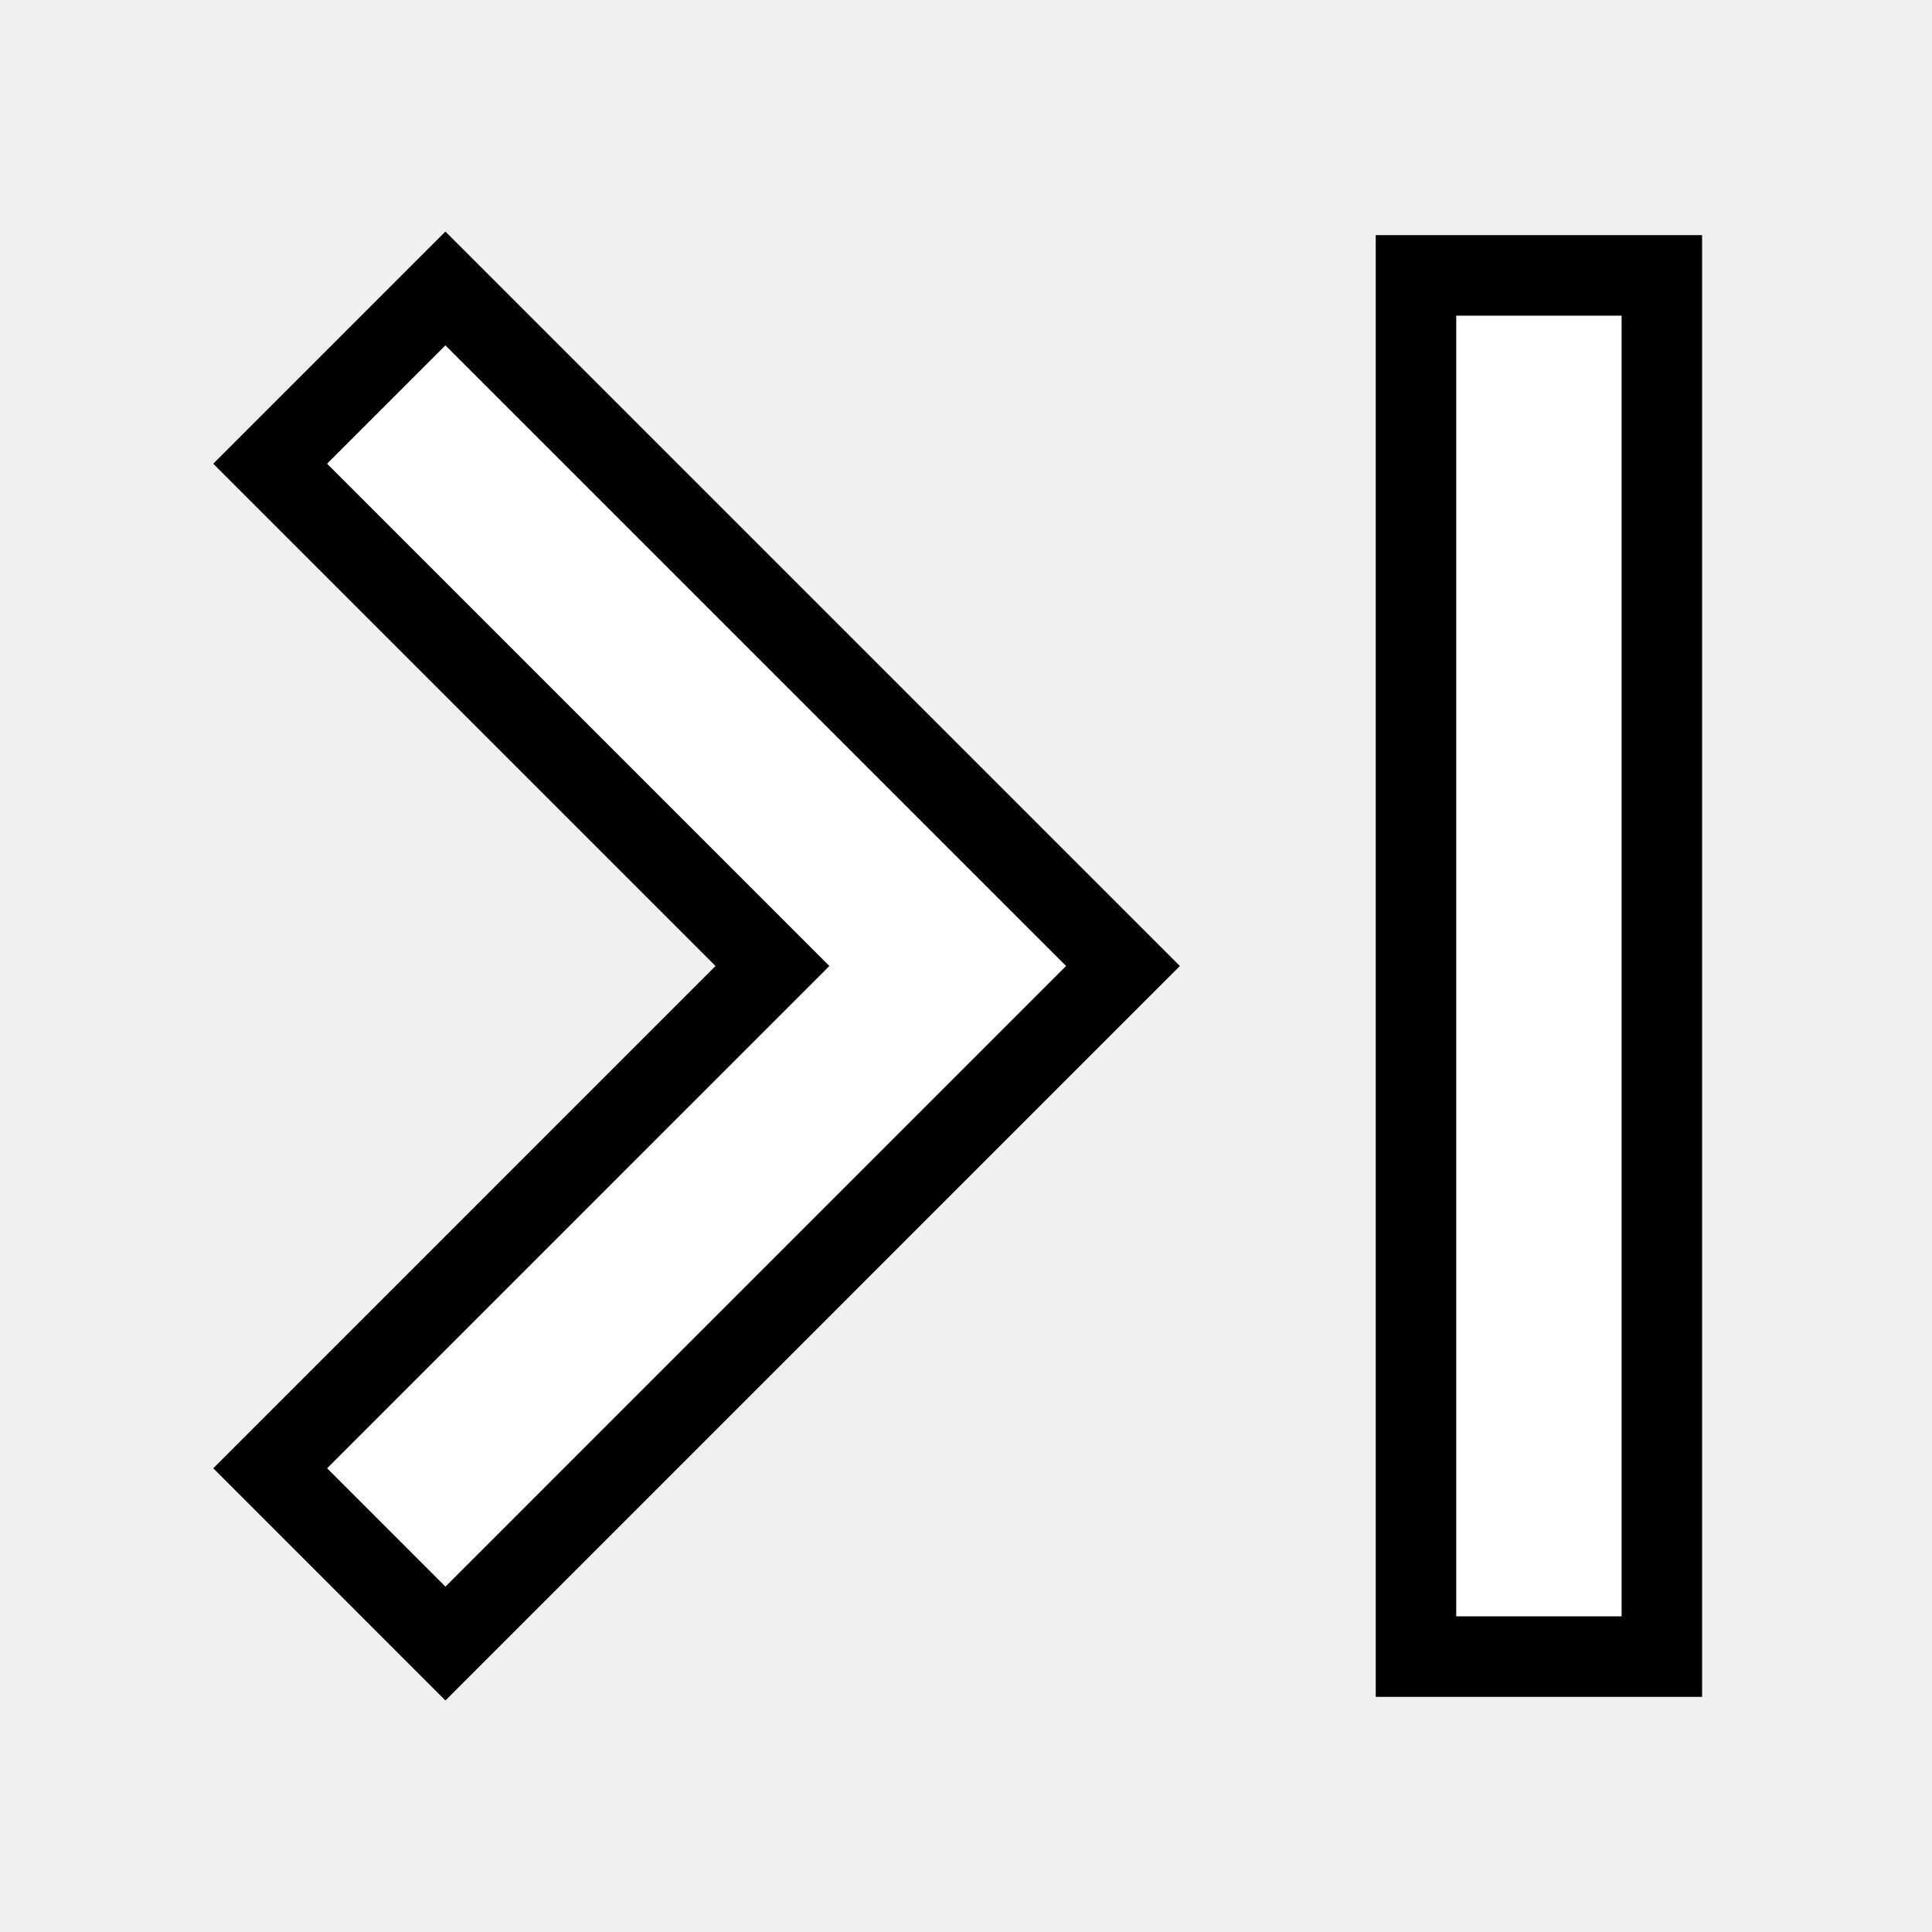
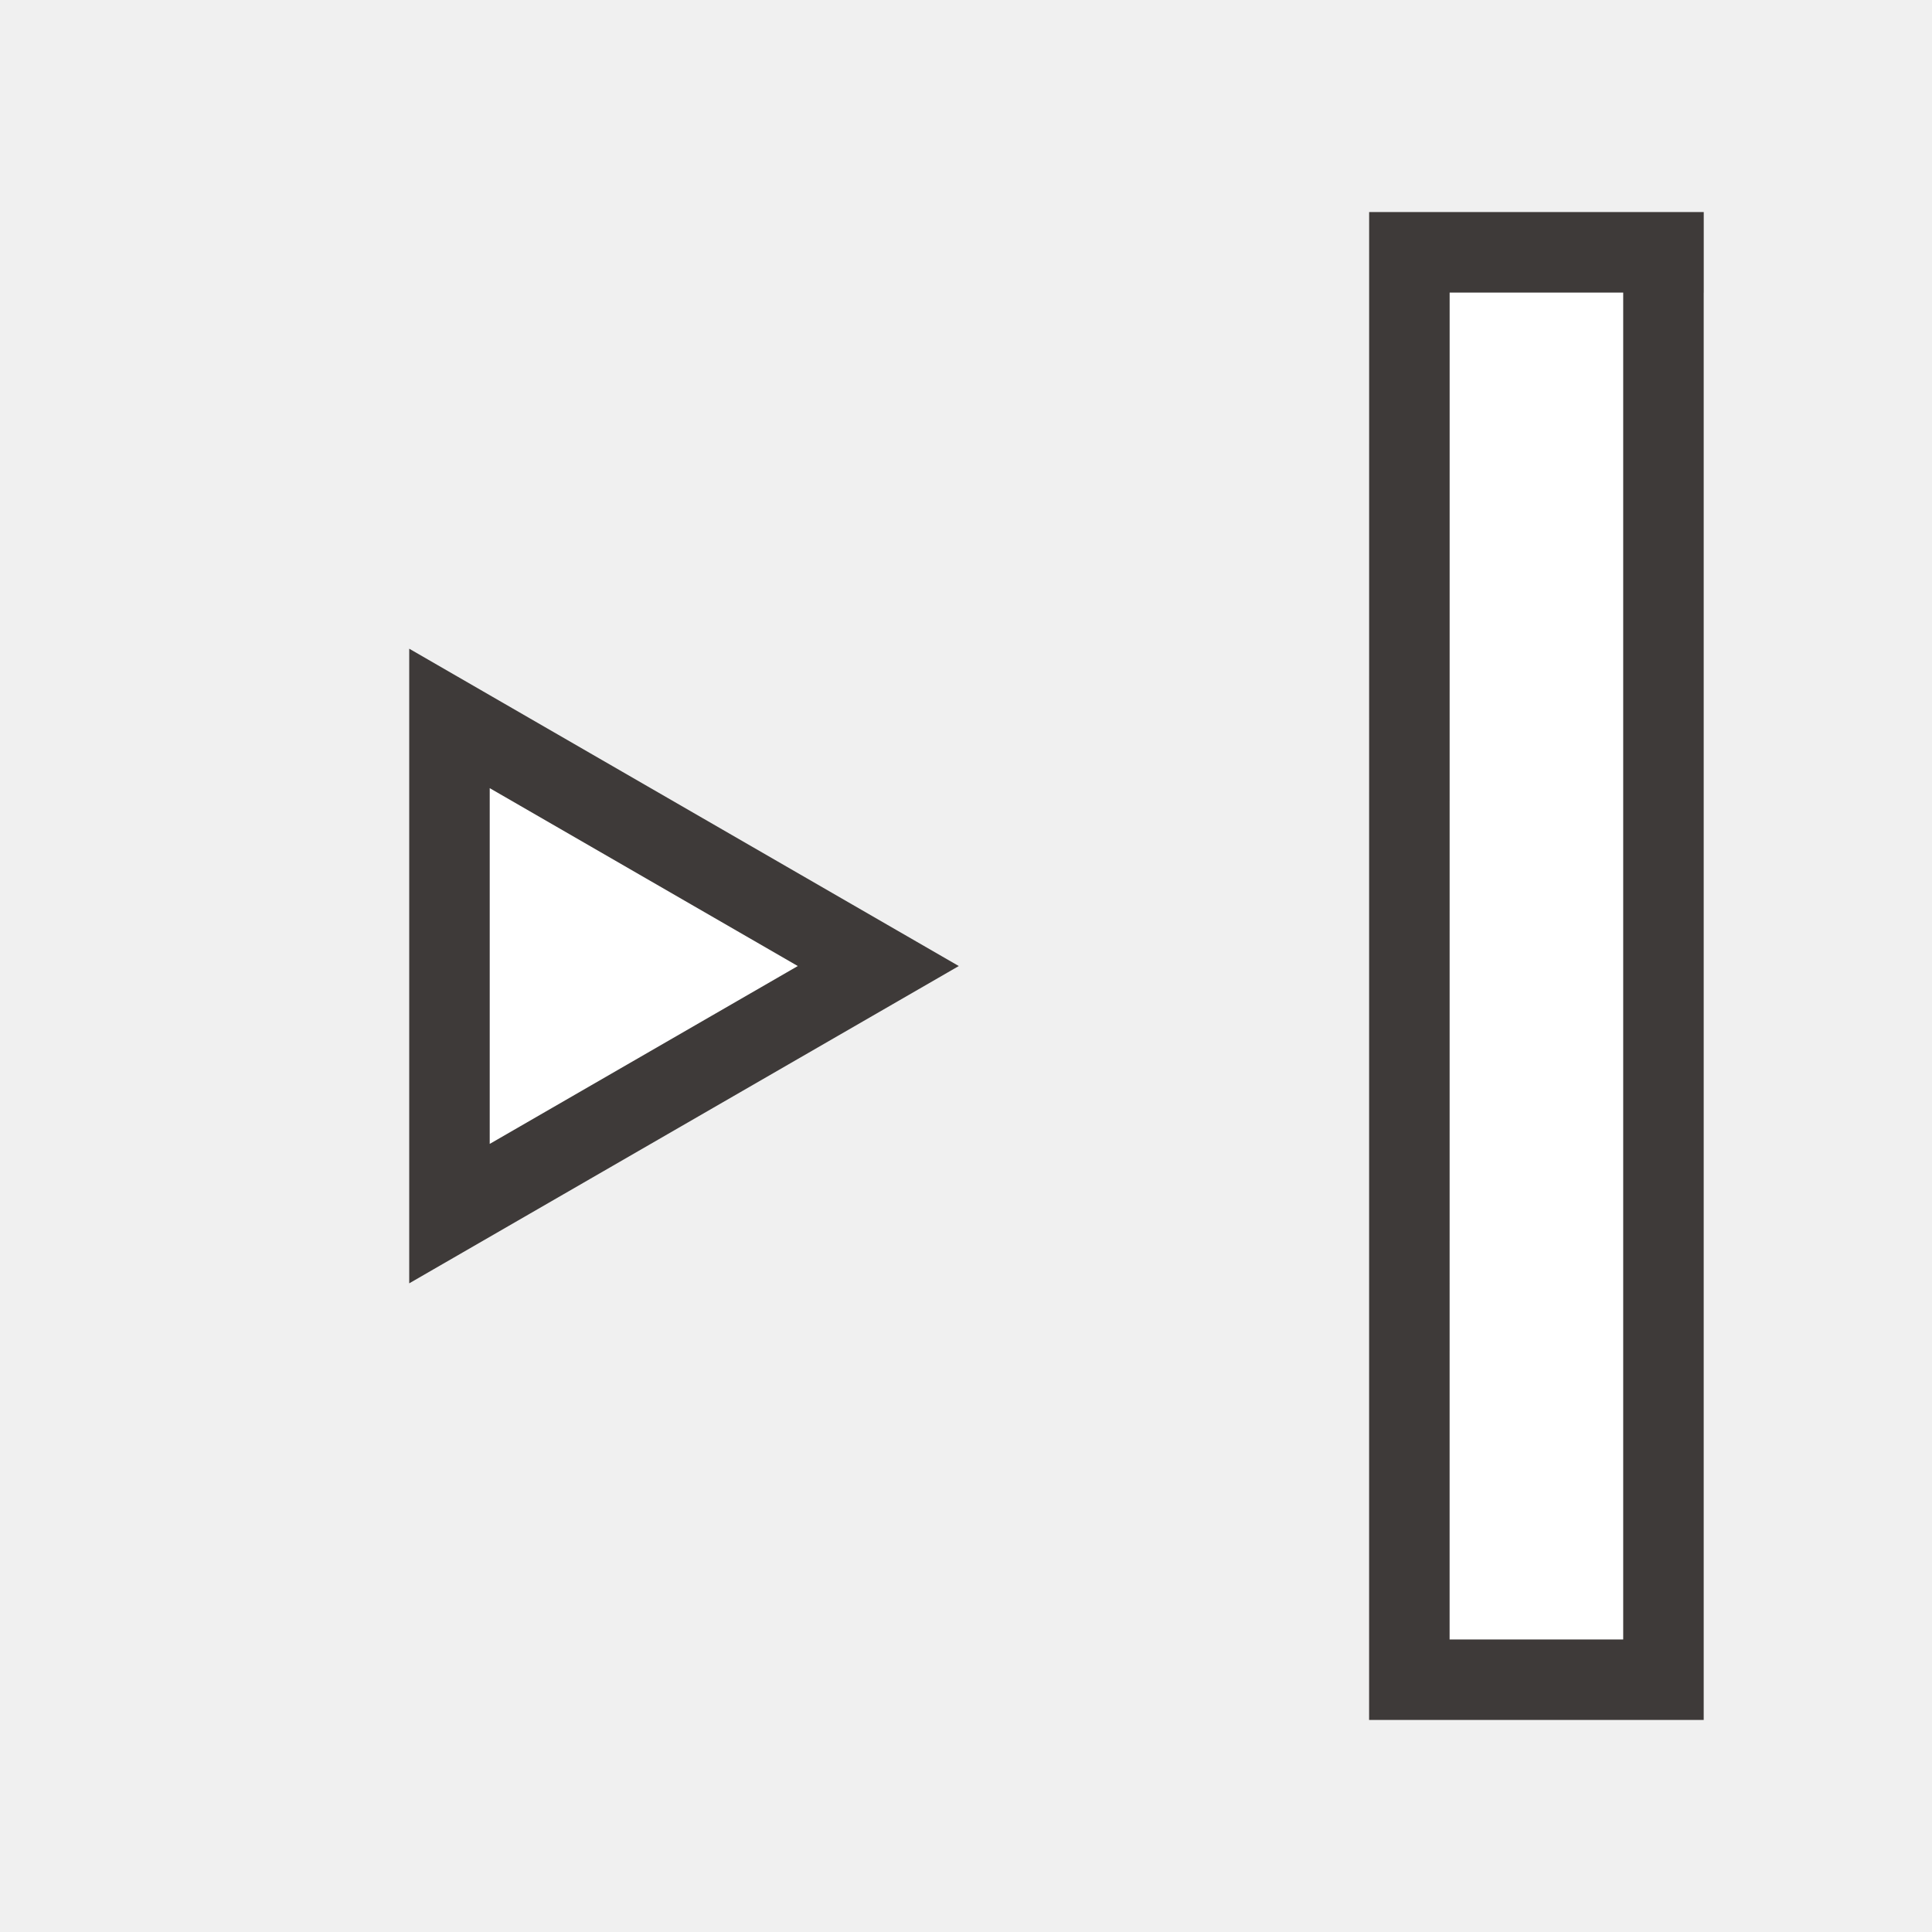
<svg xmlns="http://www.w3.org/2000/svg" version="1.1" id="圖層_1" x="0px" y="0px" width="48px" height="48px" viewBox="0 0 48 48" enable-background="new 0 0 48 48" xml:space="preserve">
-   <path fill="#FFFFFF" stroke="#000000" stroke-width="2" stroke-miterlimit="10" d="M11.067,40.834l-4.354-4.355L19.191,24  L6.712,11.521l4.354-4.354L27.9,24L11.067,40.834z M35.18,41.158V6.842h6.108v34.316H35.18z" />
+   <path fill="#FFFFFF" stroke="#3E3A39" stroke-width="2" stroke-miterlimit="10" d="M41.328,6.271v35.461h-6.313l0.001-35.463h6.313  V6.271z M11.167,17.849l10.654,6.152l-10.654,6.151V17.849z" />
</svg>
